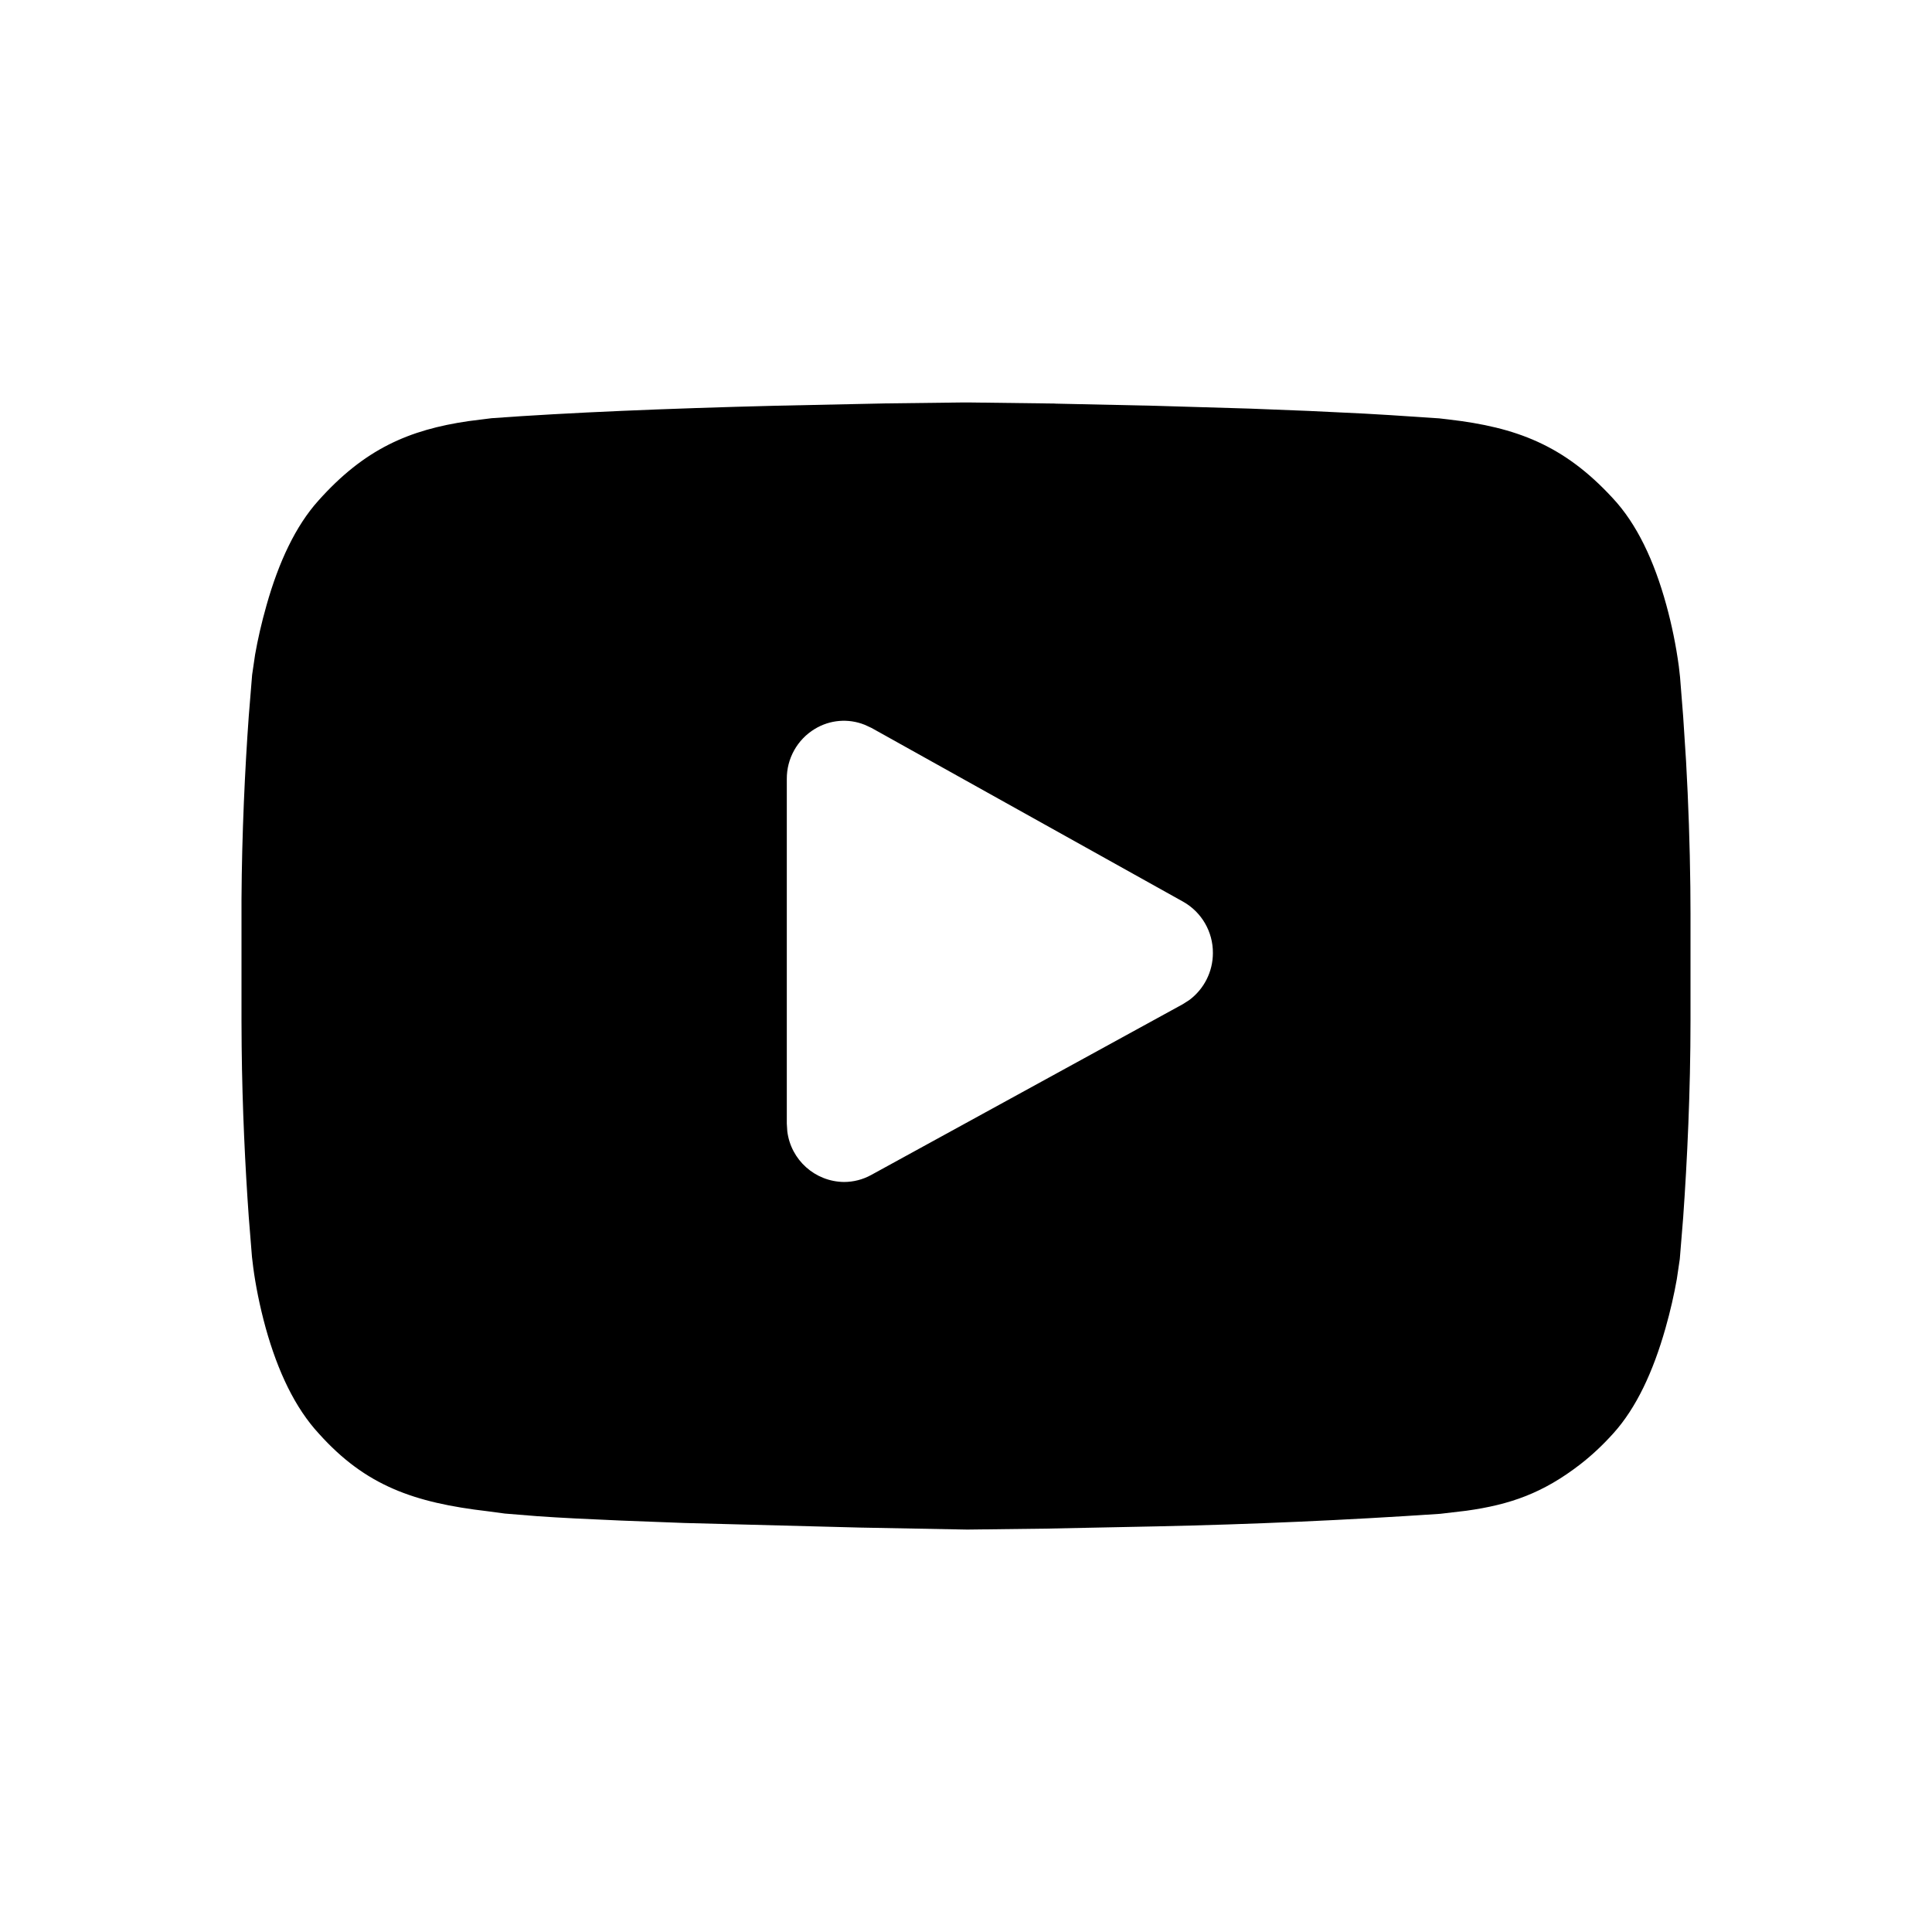
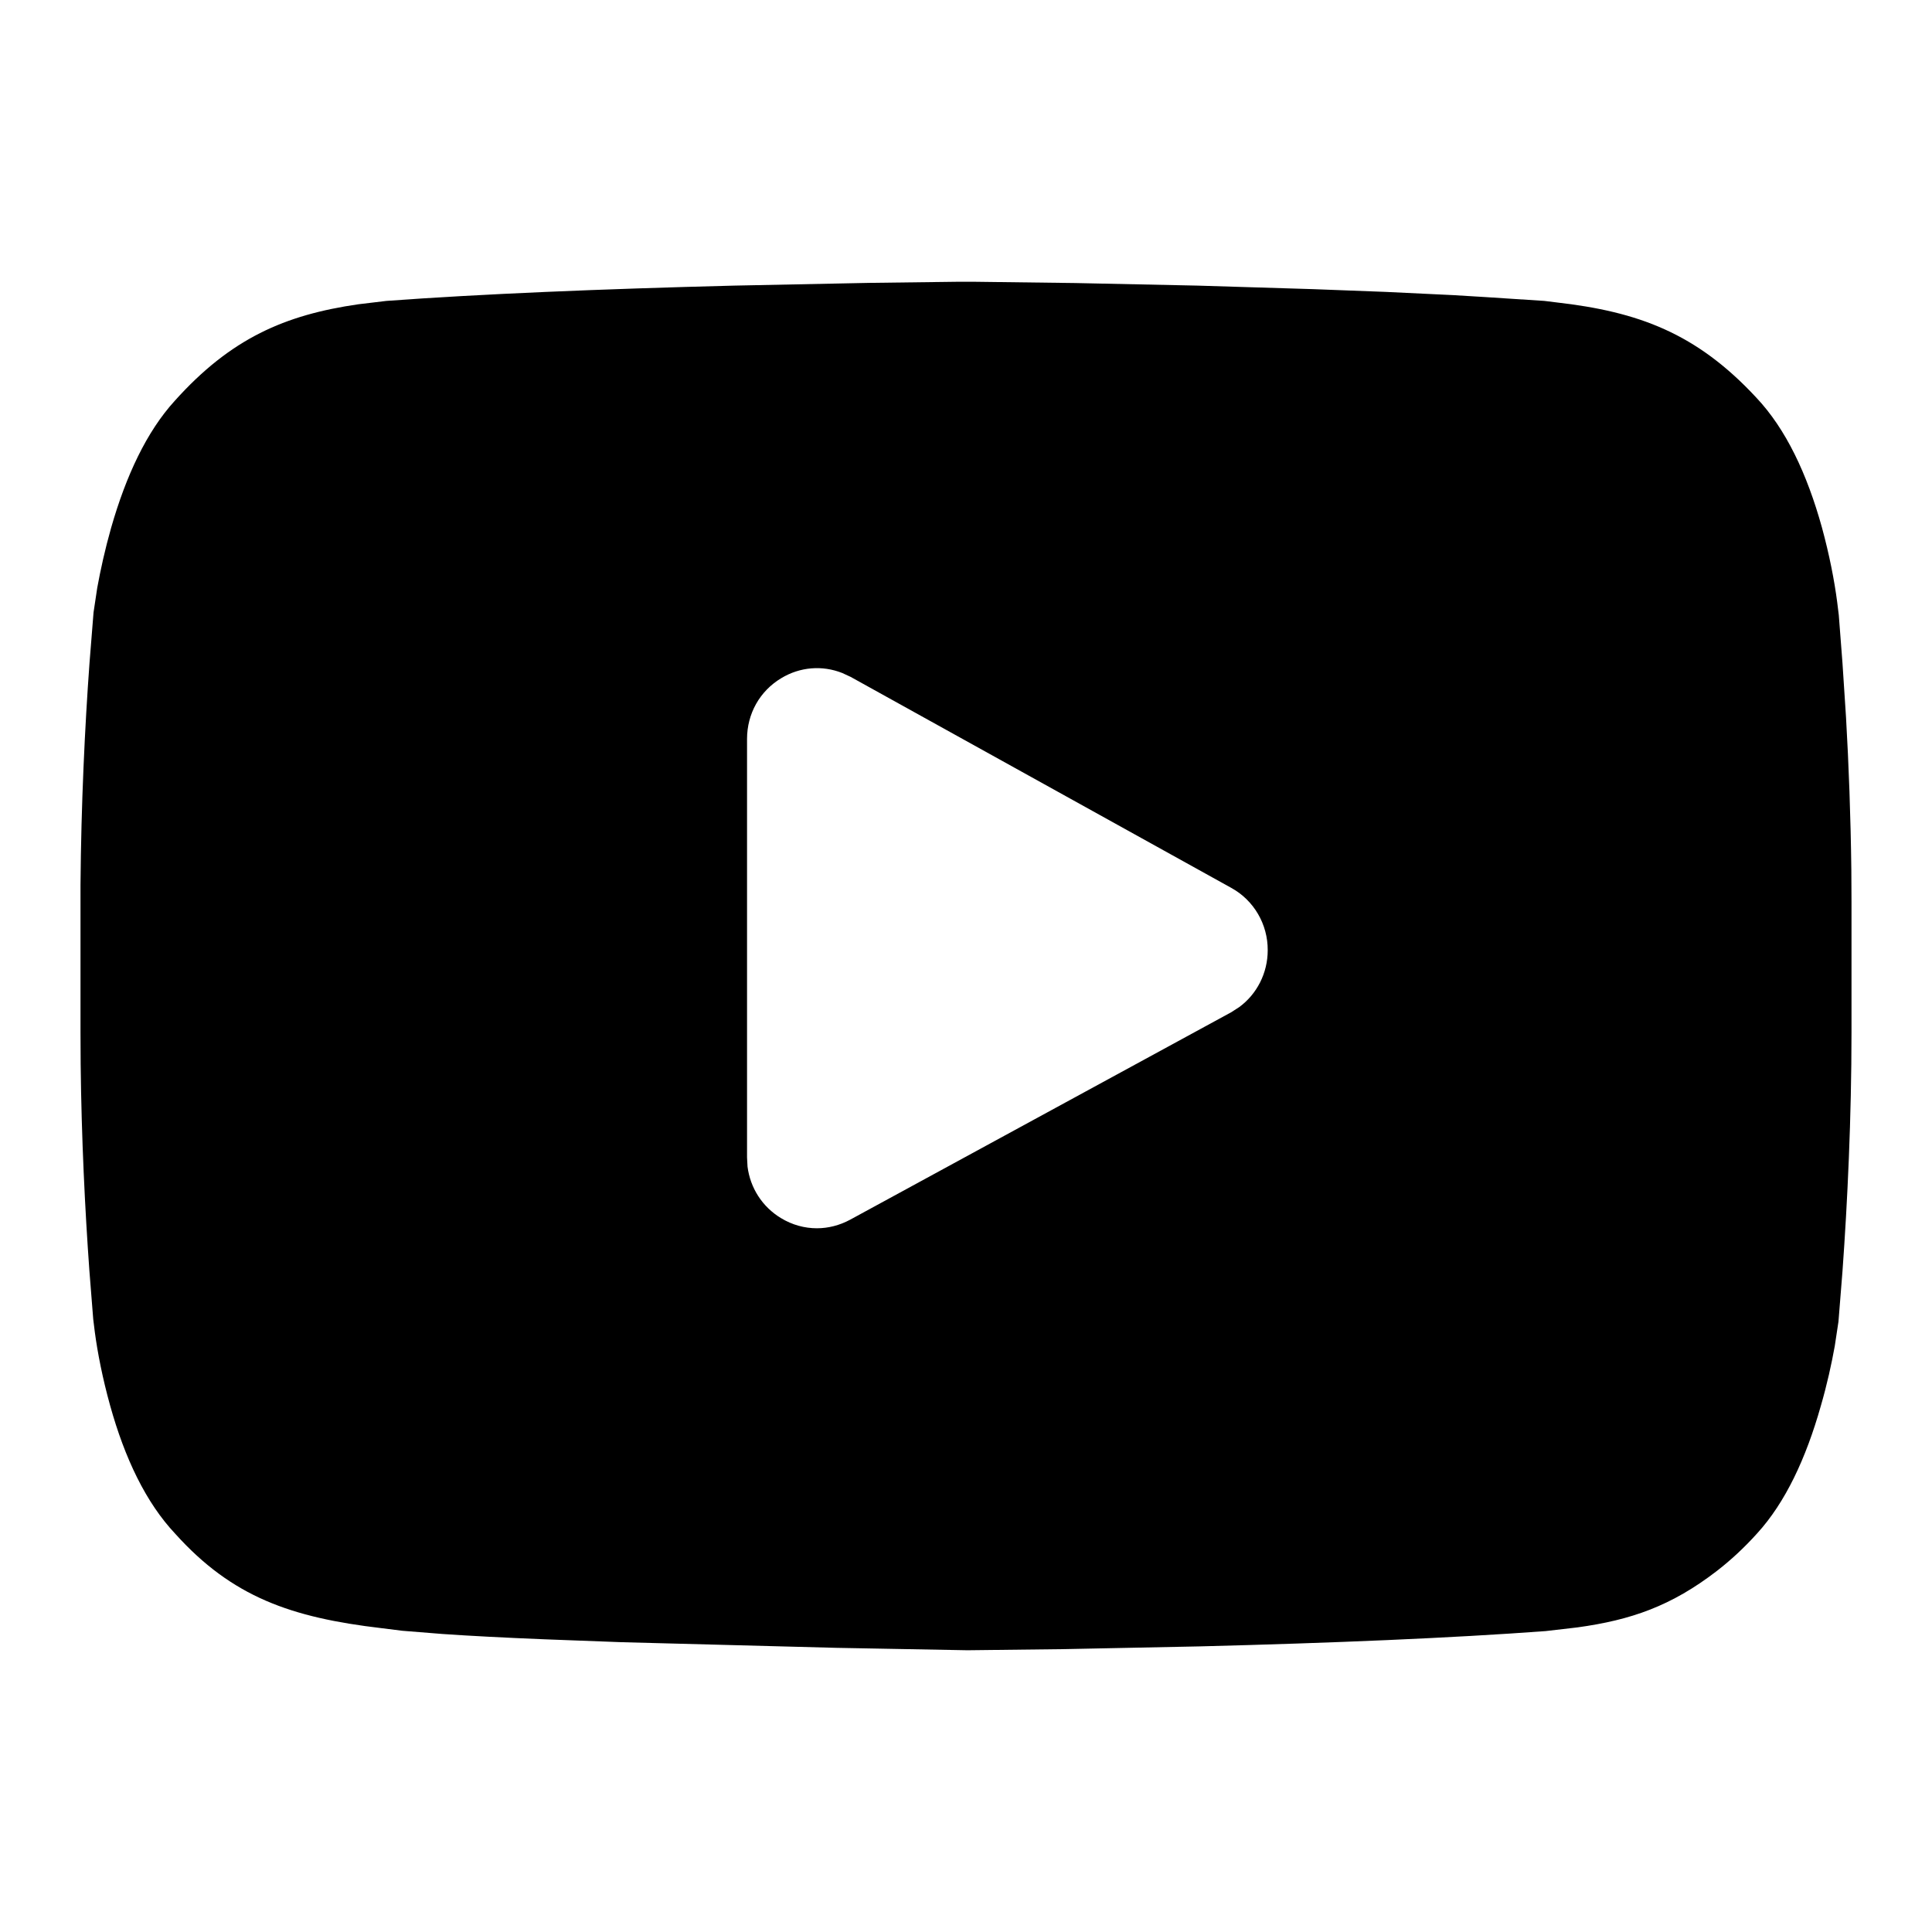
- <svg xmlns="http://www.w3.org/2000/svg" width="24" height="24" viewBox="0 0 24 24">
-   <path fill-rule="evenodd" clip-rule="evenodd" d="M13.11 5.013L12.072 5h-.146l-.91.011-1.373.029c-1.36.034-2.576.085-3.535.155l-.286.036c-.744.108-1.295.348-1.866.987-.284.315-.494.765-.645 1.3-.063.221-.11.431-.142.613l-.037.252-.042.516c-.047.653-.085 1.45-.09 2.27L3 12.68l.002.325c.008.757.044 1.492.088 2.11l.04.498.016.133c.028.212.078.472.155.752.15.538.364.992.662 1.313.578.644 1.177.856 2.1.963l.209.028.408.033c.283.02.631.037 1.035.054l.786.03 2.181.057 1.333.025.983-.012 1.376-.028a75.992 75.992 0 003.518-.156l.323-.038c.547-.076.954-.22 1.416-.577.144-.112.281-.24.412-.386.284-.315.493-.765.645-1.3.063-.221.11-.432.142-.614l.037-.25.042-.516c.05-.704.091-1.574.091-2.444v-1.337l-.002-.325a35.186 35.186 0 00-.053-1.56l-.036-.556-.039-.492-.015-.133a5.802 5.802 0 00-.156-.764c-.15-.546-.365-1.005-.666-1.326-.608-.66-1.2-.879-2.035-.976l-.12-.014-.604-.04a55.056 55.056 0 00-.324-.019l-.685-.033-.734-.029-1.178-.035-1.244-.027zm-2.37 3.99a.693.693 0 00-.618.052.721.721 0 00-.348.623v4.28l.006.095a.718.718 0 00.705.63.7.7 0 00.337-.087l3.87-2.121.083-.053a.728.728 0 00.292-.583.726.726 0 00-.37-.638l-3.87-2.158-.086-.04z" />
+ <svg xmlns="http://www.w3.org/2000/svg" width="12" height="12" viewBox="0 0 12 12">
+   <path fill-rule="evenodd" clip-rule="evenodd" d="M6.678 1.758L6.044 1.75H5.956L5.399 1.757L4.56 1.774C3.729 1.795 2.986 1.826 2.4 1.869L2.225 1.89C1.77 1.956 1.434 2.101 1.085 2.49C0.911 2.681 0.783 2.954 0.69 3.279C0.652 3.413 0.624 3.541 0.604 3.651L0.581 3.804L0.556 4.117C0.527 4.514 0.504 4.997 0.5 5.496L0.5 6.412L0.501 6.61C0.506 7.069 0.528 7.515 0.555 7.89L0.579 8.193L0.589 8.274C0.606 8.402 0.637 8.561 0.684 8.73C0.775 9.057 0.906 9.333 1.089 9.527C1.442 9.919 1.808 10.047 2.371 10.113L2.499 10.129L2.749 10.149C2.922 10.161 3.135 10.172 3.382 10.182L3.862 10.2L5.195 10.235L6.009 10.25L6.61 10.243L7.451 10.226C8.28 10.205 9.019 10.174 9.6 10.131L9.798 10.108C10.132 10.062 10.381 9.975 10.663 9.758C10.751 9.69 10.835 9.612 10.915 9.523C11.089 9.332 11.217 9.059 11.309 8.734C11.348 8.6 11.376 8.472 11.396 8.361L11.419 8.209L11.444 7.896C11.475 7.468 11.5 6.94 11.5 6.412V5.601L11.499 5.403C11.495 5.074 11.483 4.75 11.466 4.456L11.444 4.119L11.421 3.82L11.411 3.739C11.394 3.608 11.363 3.447 11.316 3.275C11.224 2.944 11.093 2.665 10.909 2.47C10.537 2.069 10.176 1.936 9.665 1.878L9.592 1.869L9.223 1.845C9.158 1.841 9.092 1.837 9.025 1.833L8.606 1.813L8.158 1.796L7.438 1.774L6.678 1.758ZM5.231 4.18C5.107 4.131 4.969 4.142 4.853 4.212C4.719 4.292 4.64 4.433 4.64 4.59V7.189L4.643 7.246C4.66 7.379 4.735 7.496 4.851 7.566C4.92 7.608 4.997 7.629 5.074 7.629C5.144 7.629 5.215 7.611 5.28 7.576L7.646 6.288L7.696 6.256C7.807 6.175 7.874 6.044 7.874 5.902C7.875 5.741 7.788 5.592 7.648 5.515L5.283 4.204L5.231 4.18Z" />
</svg>
